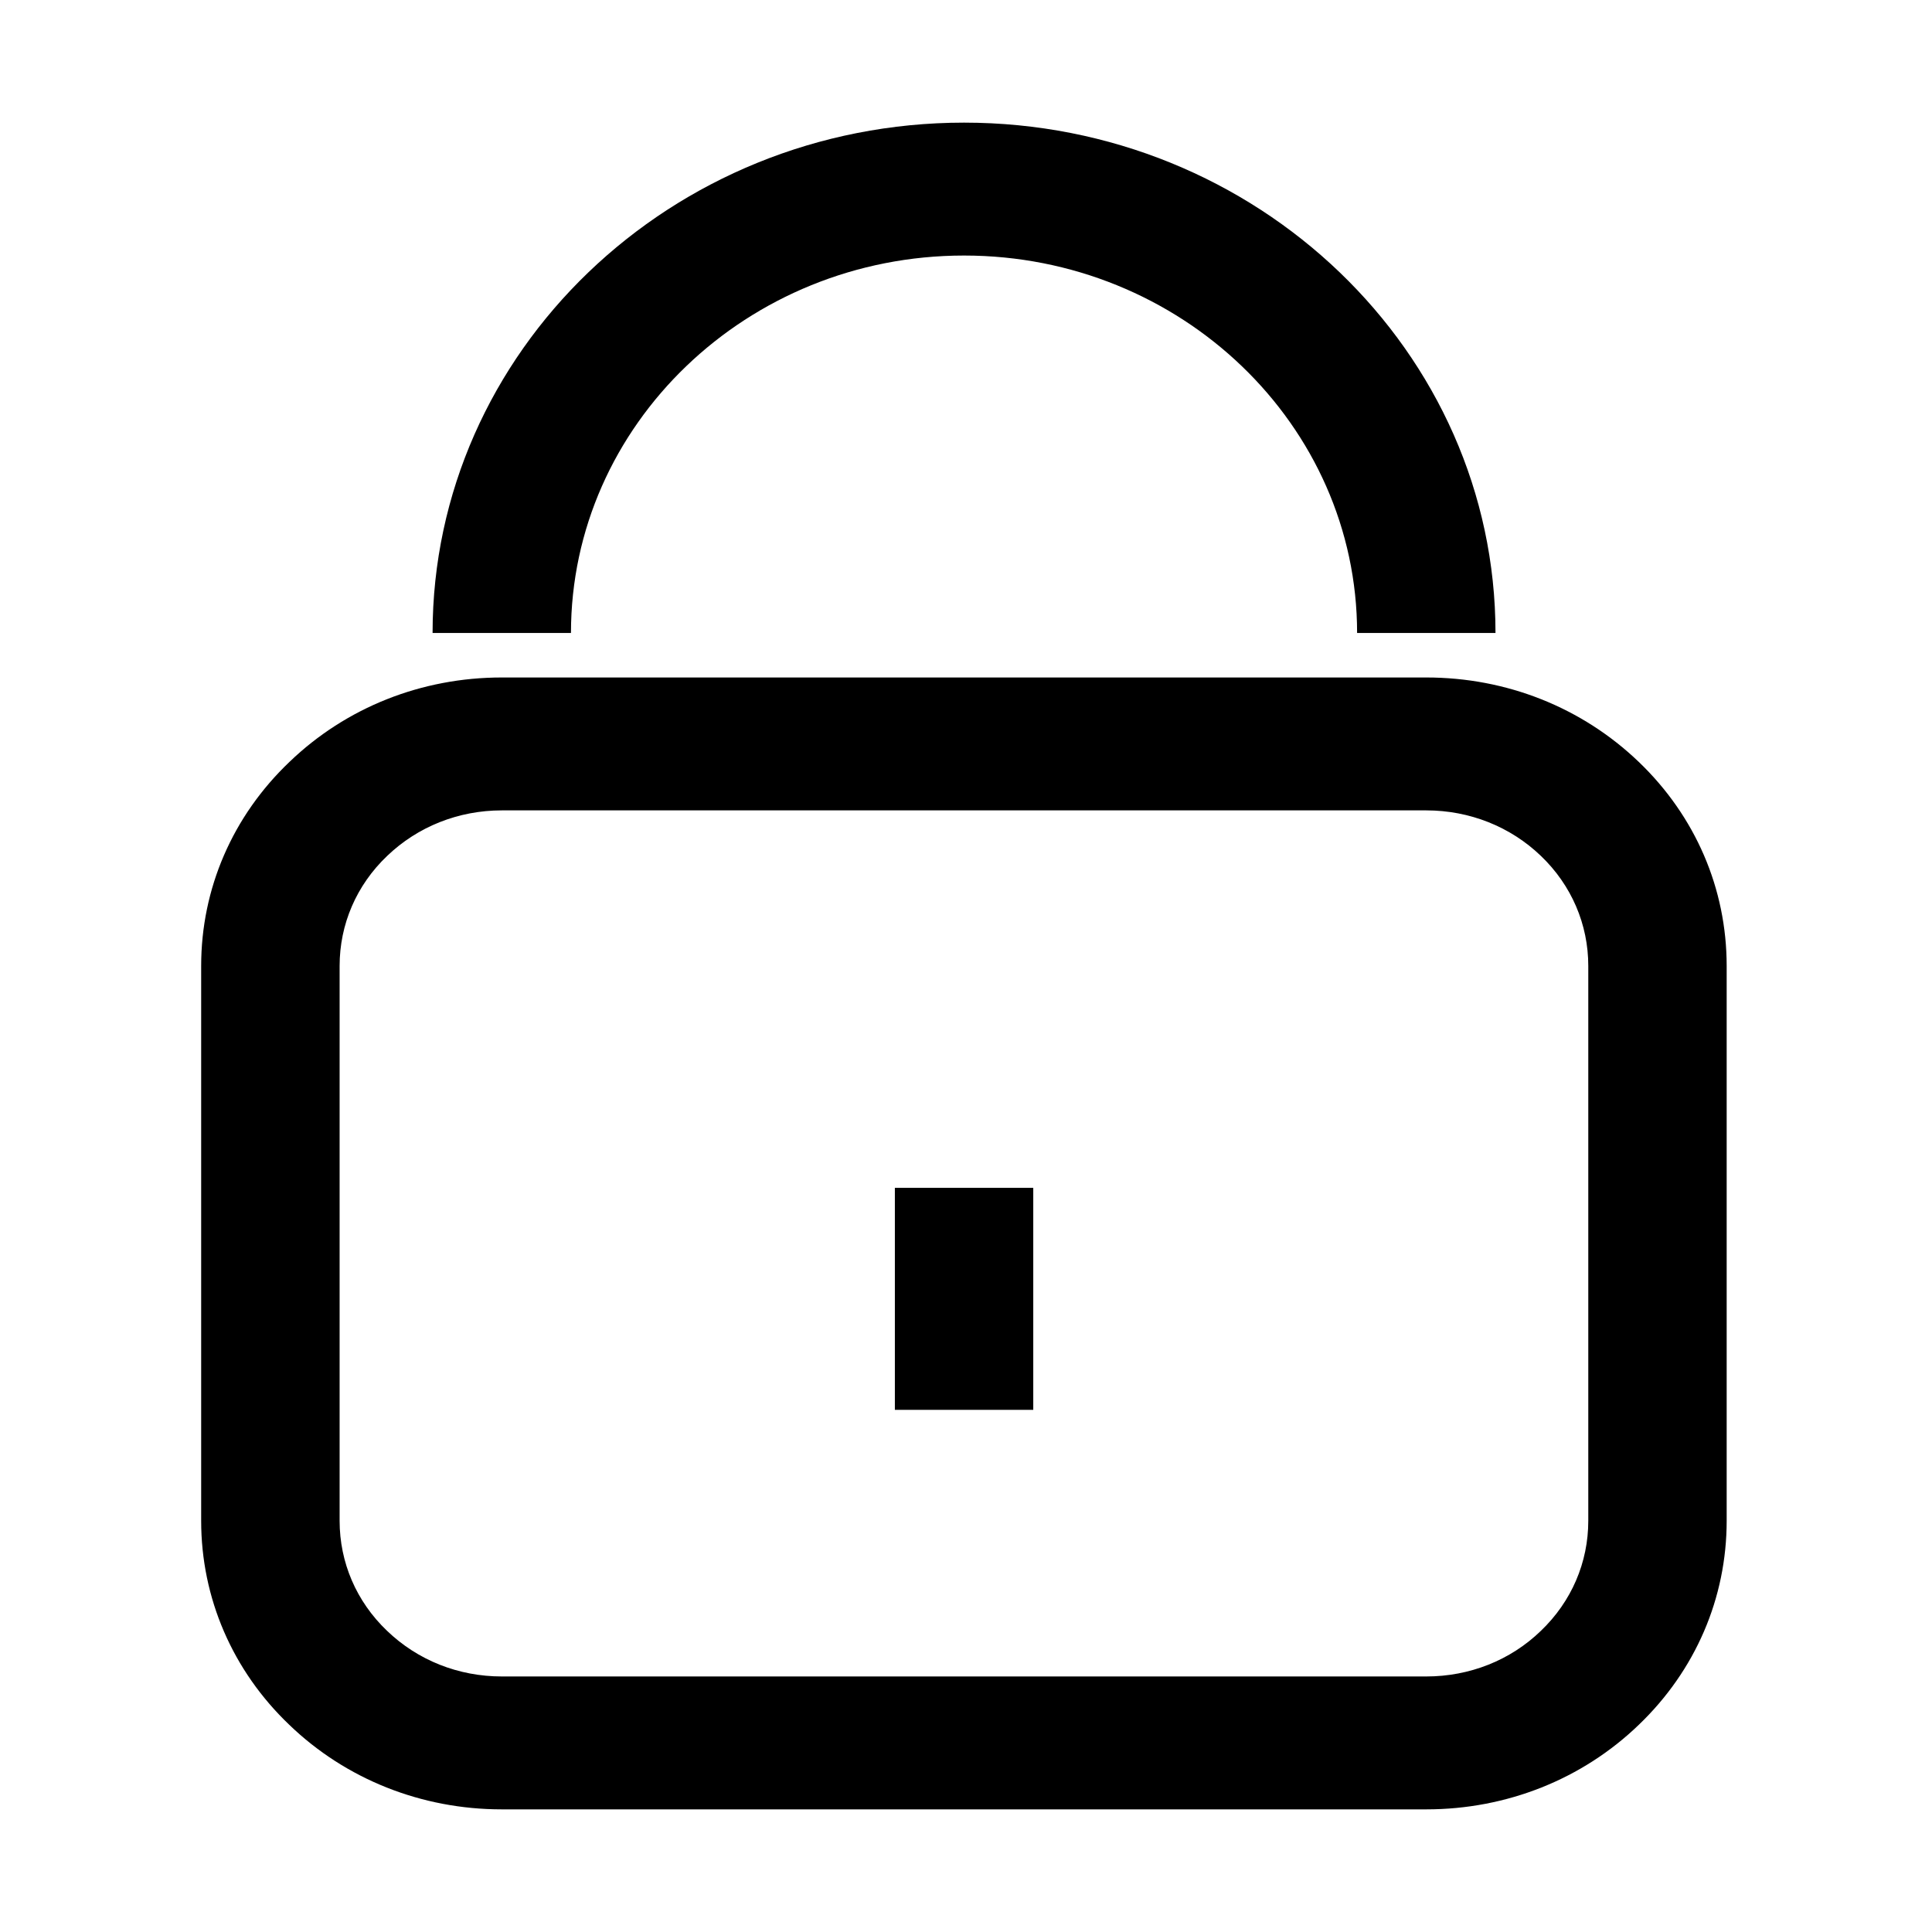
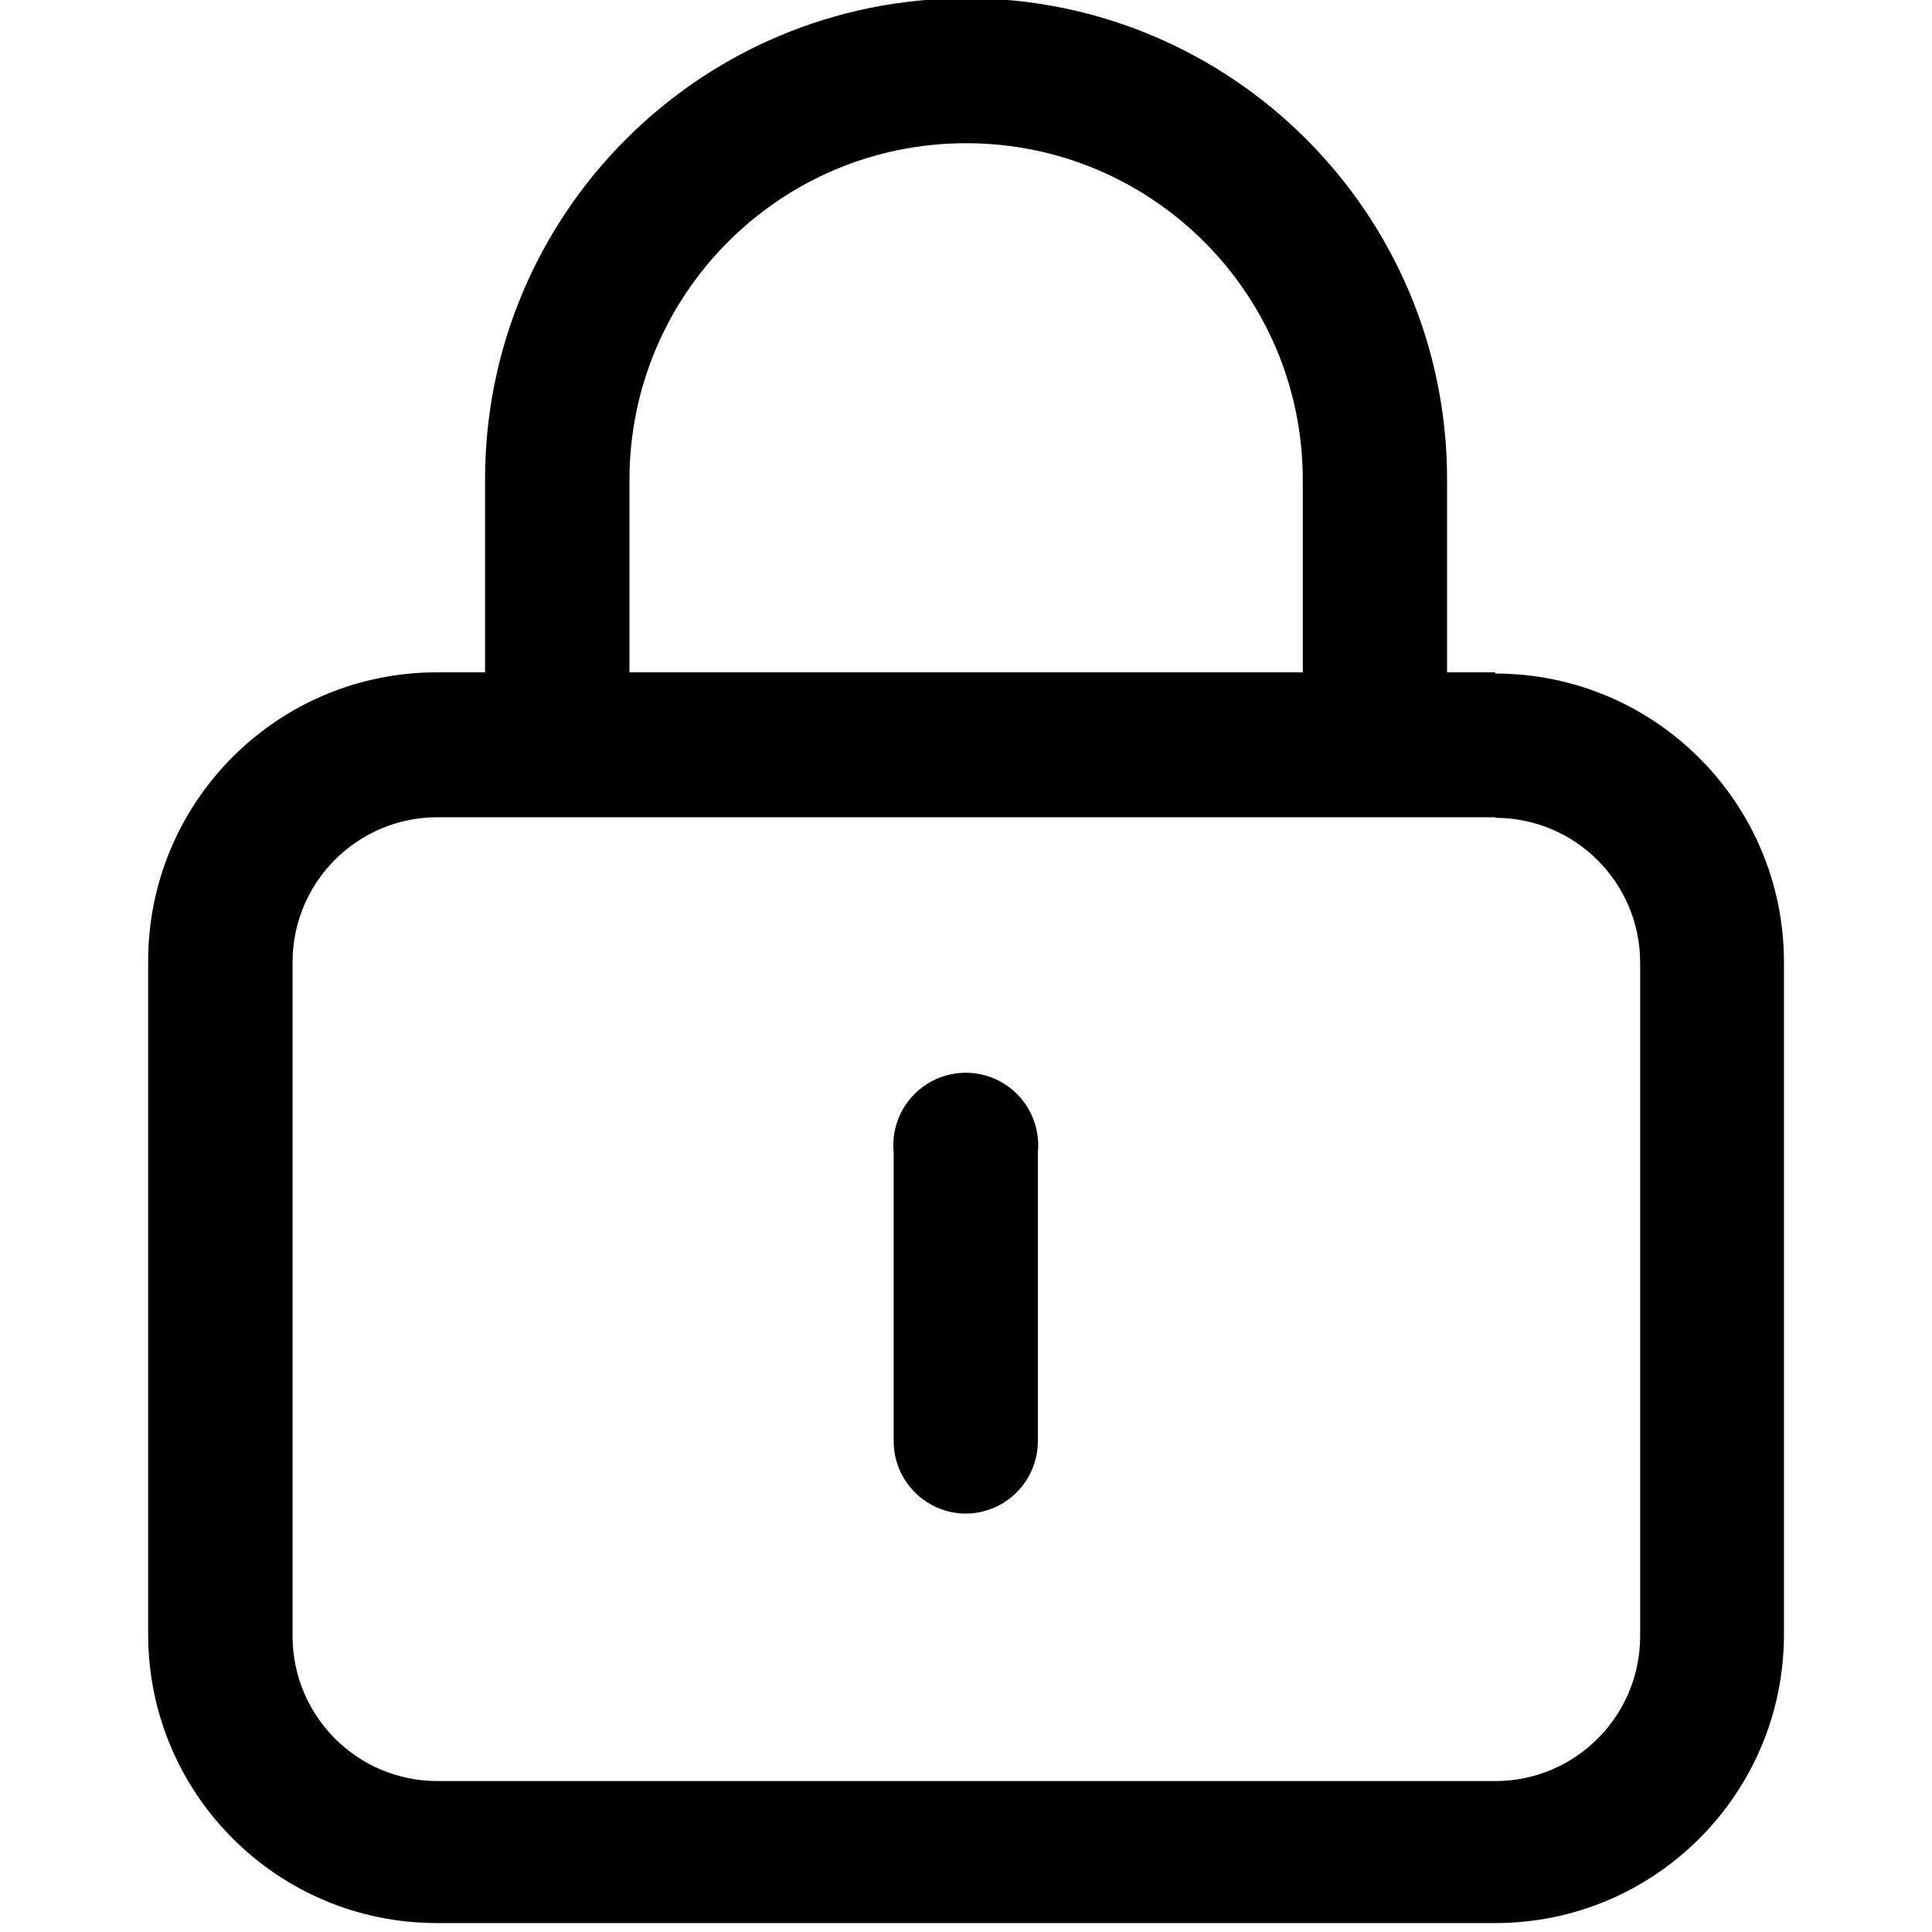
- <svg xmlns="http://www.w3.org/2000/svg" t="1575802846045" class="icon" viewBox="0 0 1024 1024" version="1.1" p-id="2750" width="200" height="200">
-   <defs>
-     <style type="text/css" />
-   </defs>
-   <path d="M868.593 403.832c-30.081-28.845-70.037-44.753-112.624-44.753L265.95 359.079c-42.554 0-82.51 15.908-112.47 44.691-30.237 28.783-46.857 67.222-46.857 108.198l0 294.08c0 40.977 16.62 79.415 46.703 108.137 29.959 28.845 70.07 44.815 112.624 44.815l490.019 0c42.586 0 82.696-15.97 112.624-44.815 30.082-28.845 46.58-67.222 46.58-108.137L915.173 511.968C915.172 471.053 898.675 432.677 868.593 403.832zM841.821 806.049c0 22.098-8.882 42.772-25.1 58.307-16.155 15.662-37.819 24.203-60.753 24.203L265.95 888.559c-22.934 0-44.567-8.543-60.878-24.265-16.187-15.474-25.068-36.148-25.068-58.247L180.004 511.968c0-22.036 8.881-42.772 25.193-58.308 16.187-15.537 37.819-24.14 60.754-24.14l490.019 0c22.933 0 44.598 8.603 60.753 24.14 16.218 15.536 25.1 36.272 25.1 58.308L841.822 806.049zM510.974 135.441c114.914 0 208.319 89.752 208.319 200.055l73.351 0c0-149.113-126.366-270.497-281.669-270.497-155.334 0-281.7 121.384-281.7 270.497l73.351 0C302.624 225.194 396.06 135.441 510.974 135.441zM474.3 747.245l73.351 0L547.65 629.577l-73.351 0L474.3 747.245z" p-id="2751" />
+ <svg xmlns="http://www.w3.org/2000/svg" id="密码" width="16" height="16" viewBox="0 0 16 16">
+   <rect id="矩形_632" data-name="矩形 632" width="16" height="16" opacity="0" />
+   <g id="组_572" data-name="组 572" transform="translate(1.227 0)">
+     <g id="组_571" data-name="组 571" transform="translate(0)">
+       <g id="组_573" data-name="组 573">
+         <path id="路径_256" data-name="路径 256" d="M633.039,150.155a1.2,1.2,0,0,1,1.2,1.2v5.577a1.2,1.2,0,0,1-1.2,1.2h-8.765a1.2,1.2,0,0,1-1.195-1.2V151.35a1.2,1.2,0,0,1,1.195-1.2h8.765m0-1.2h-8.765a2.391,2.391,0,0,0-2.391,2.391v5.577a2.391,2.391,0,0,0,2.391,2.39h8.765a2.391,2.391,0,0,0,2.391-2.39v-5.577A2.391,2.391,0,0,0,633.039,148.96Zm-4.382-4.382a2.788,2.788,0,0,1,2.788,2.789v1.594h-5.576v-1.594a2.788,2.788,0,0,1,2.788-2.789m0-1.2a3.984,3.984,0,0,0-3.984,3.985v2.788h7.967v-2.789a3.984,3.984,0,0,0-3.985-3.985Zm0,12.549a.6.6,0,0,1-.6-.6v-2.391a.6.6,0,1,1,1.194,0v2.391a.6.6,0,0,1-.6.6Zm0,0" transform="translate(-621.883 -143.382)" />
+       </g>
+     </g>
+   </g>
</svg>
